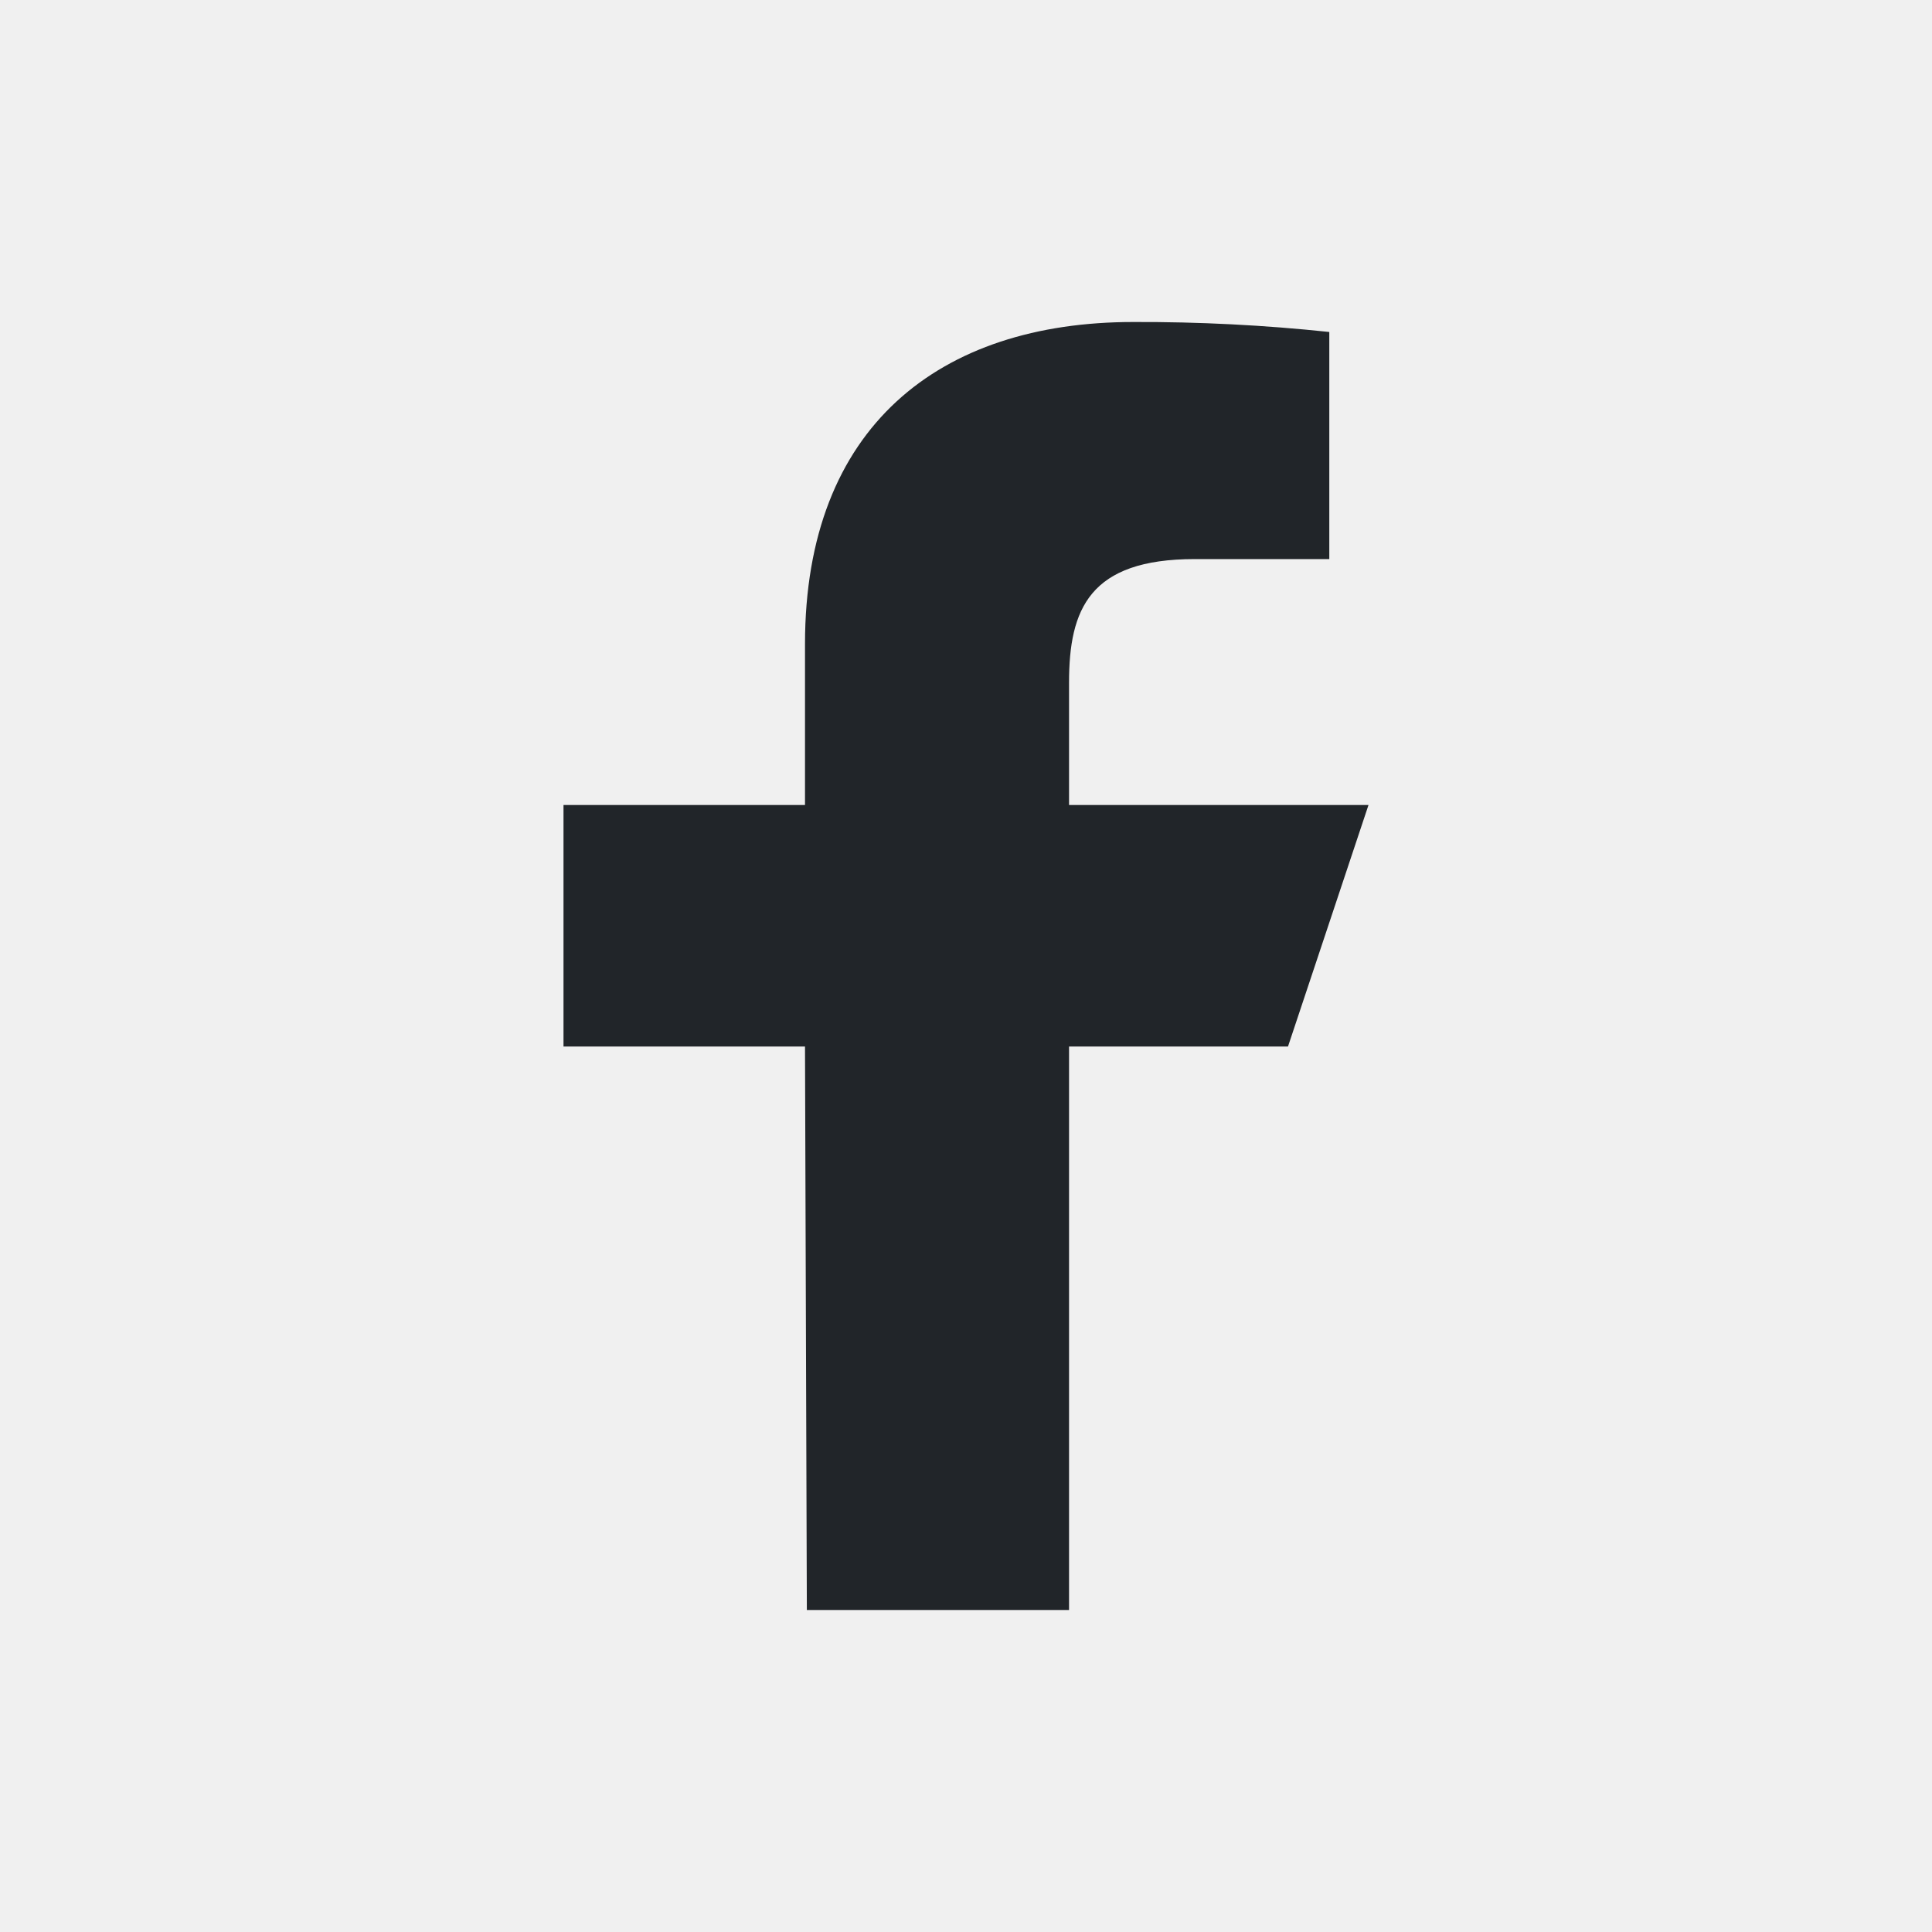
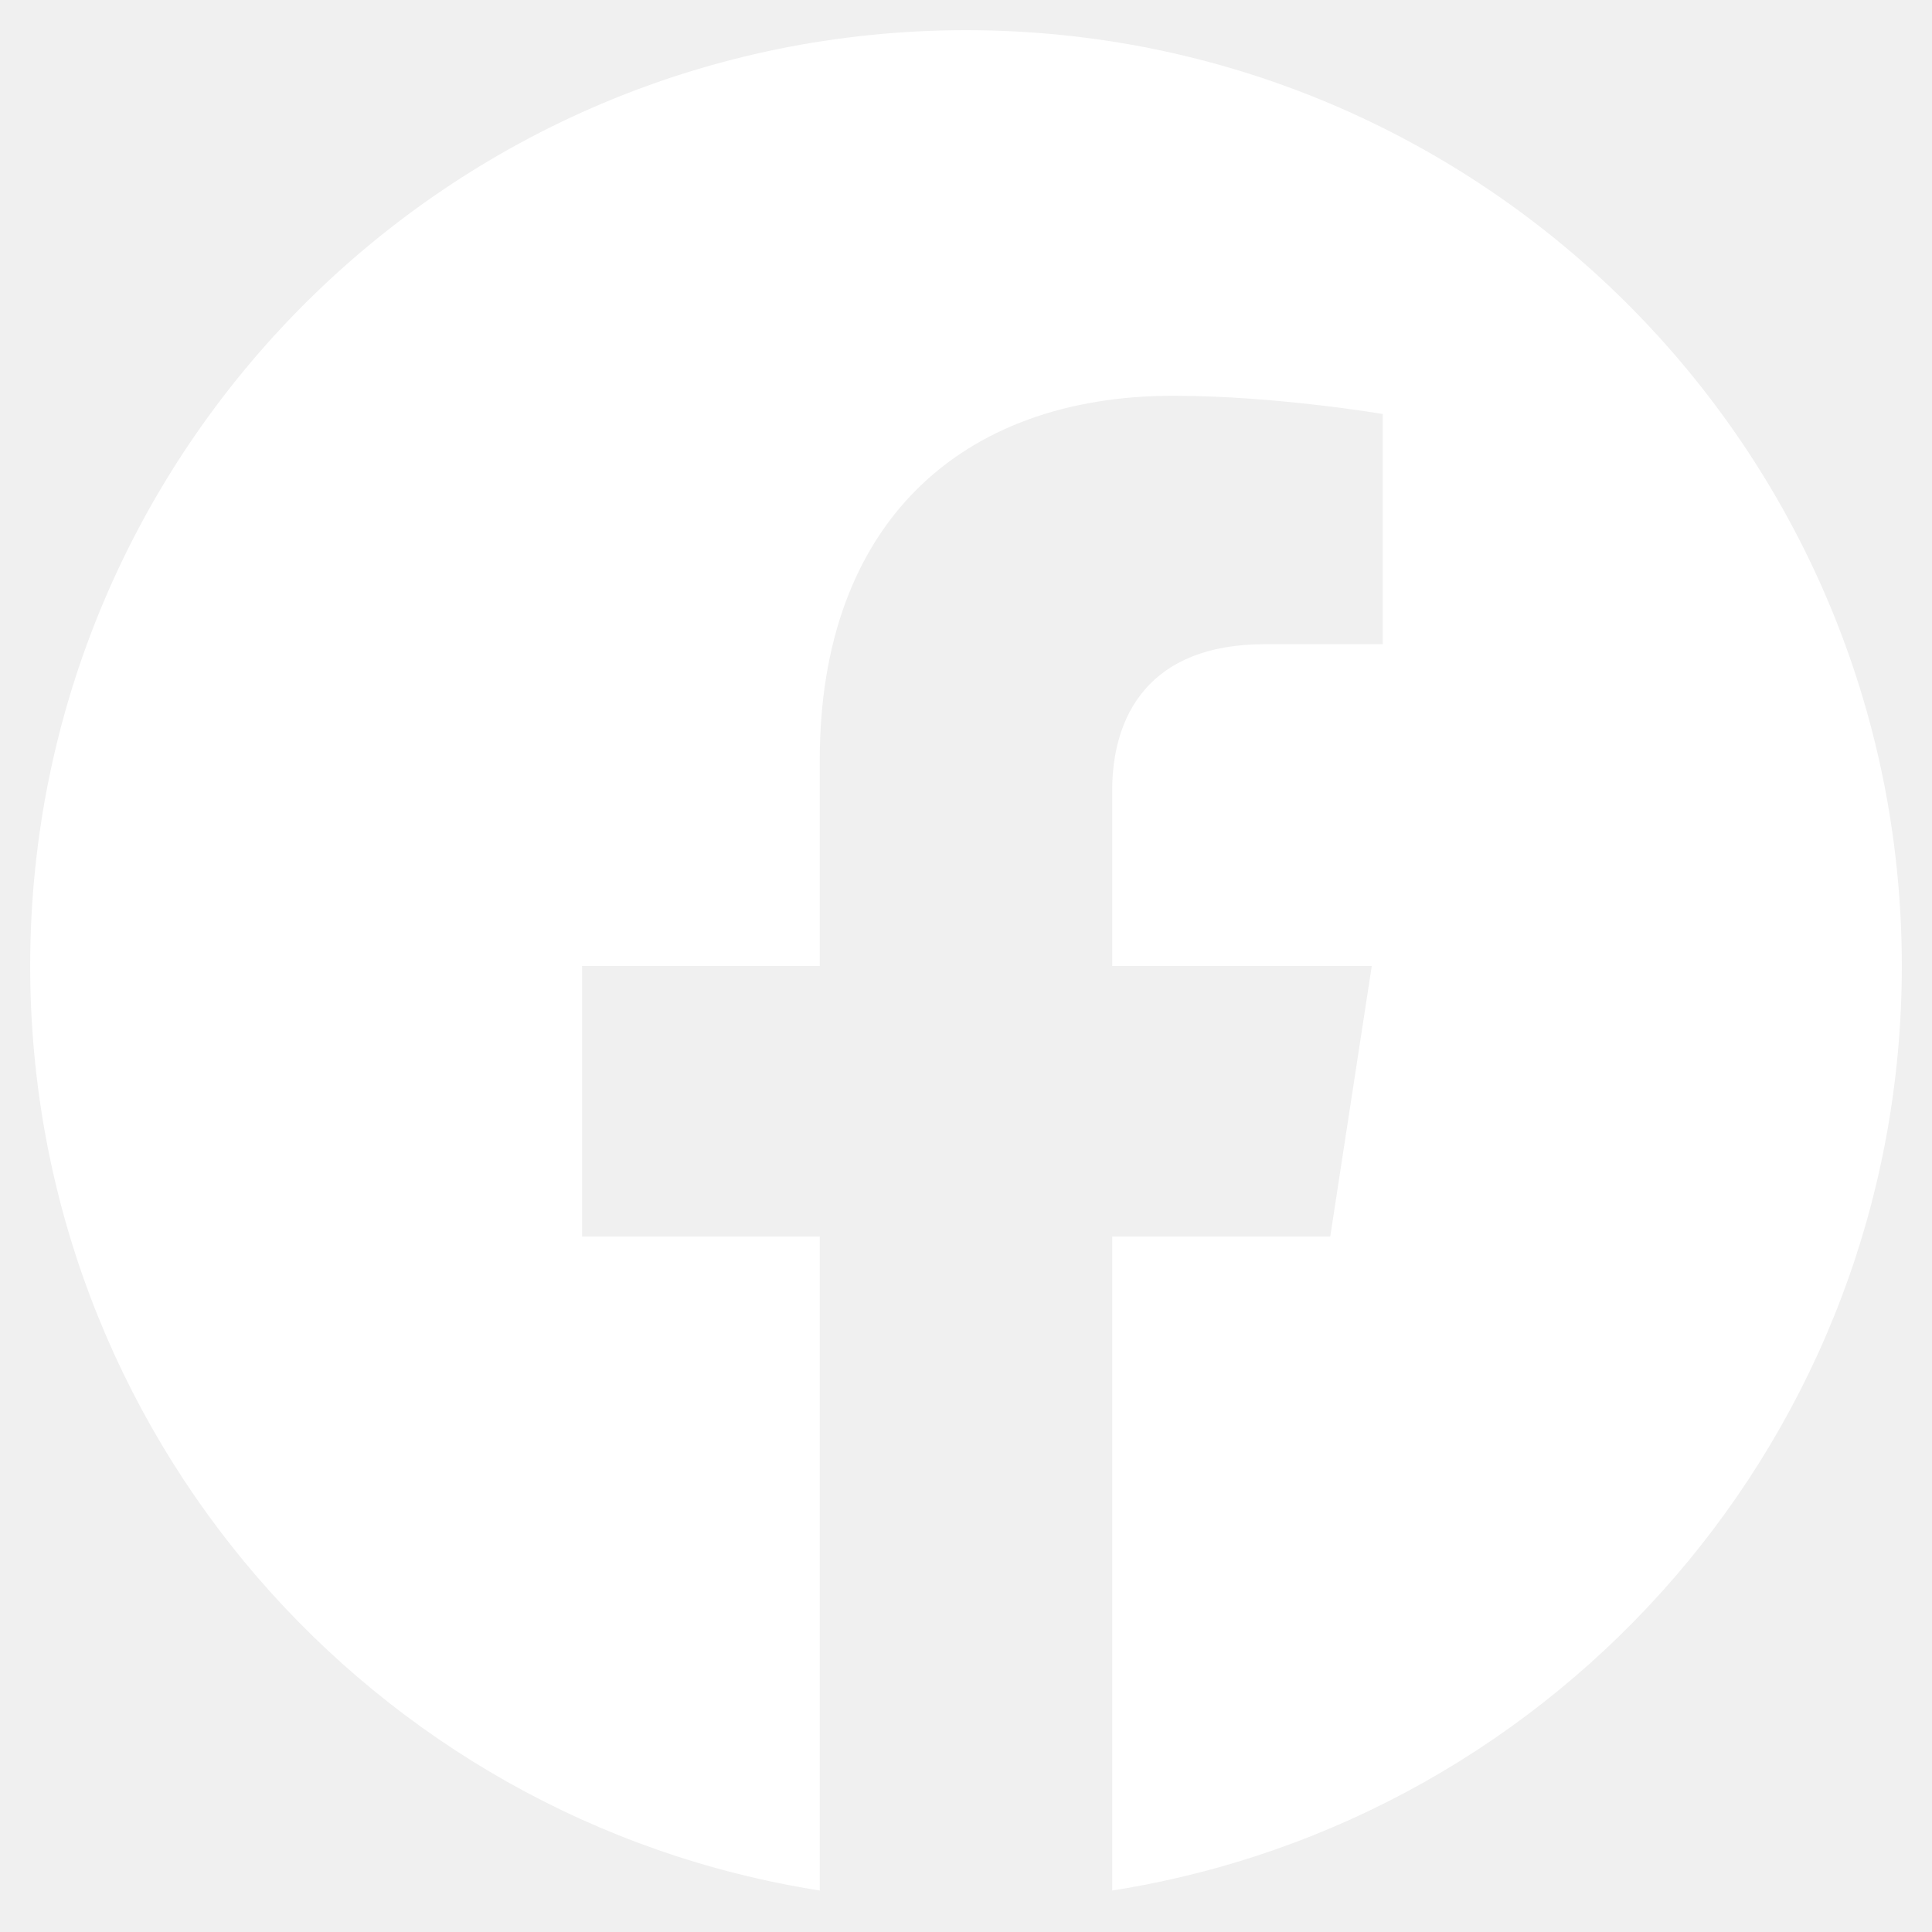
- <svg xmlns="http://www.w3.org/2000/svg" id="Component_5_2" data-name="Component 5 – 2" width="24" height="24" viewBox="0 0 24 24">
-   <rect id="Rectangle_6" data-name="Rectangle 6" width="24" height="24" fill="rgba(255,255,255,0)" />
-   <g id="logo-fb-simple" transform="translate(4 4)">
-     <path id="Path_4" data-name="Path 4" d="M6.023,16,6,9H3V6H6V4c0-2.7,1.672-4,4.079-4a22.346,22.346,0,0,1,2.434.124V2.945h-1.67c-1.31,0-1.563.622-1.563,1.535V6H13L12,9H9.28v7Z" fill="#212529" />
-   </g>
+ <svg xmlns="http://www.w3.org/2000/svg" height="1em" viewBox="0 0 512 512">
+   <style>svg{fill:#ffffff}</style>
+   <path d="M504 256C504 119 393 8 256 8S8 119 8 256c0 123.78 90.69 226.38 209.25 245V327.69h-63V256h63v-54.64c0-62.15 37-96.48 93.67-96.48 27.14 0 55.52 4.84 55.52 4.84v61h-31.28c-30.8 0-40.41 19.12-40.41 38.73V256h68.78l-11 71.69h-57.78V501C413.31 482.38 504 379.78 504 256z" />
</svg>
